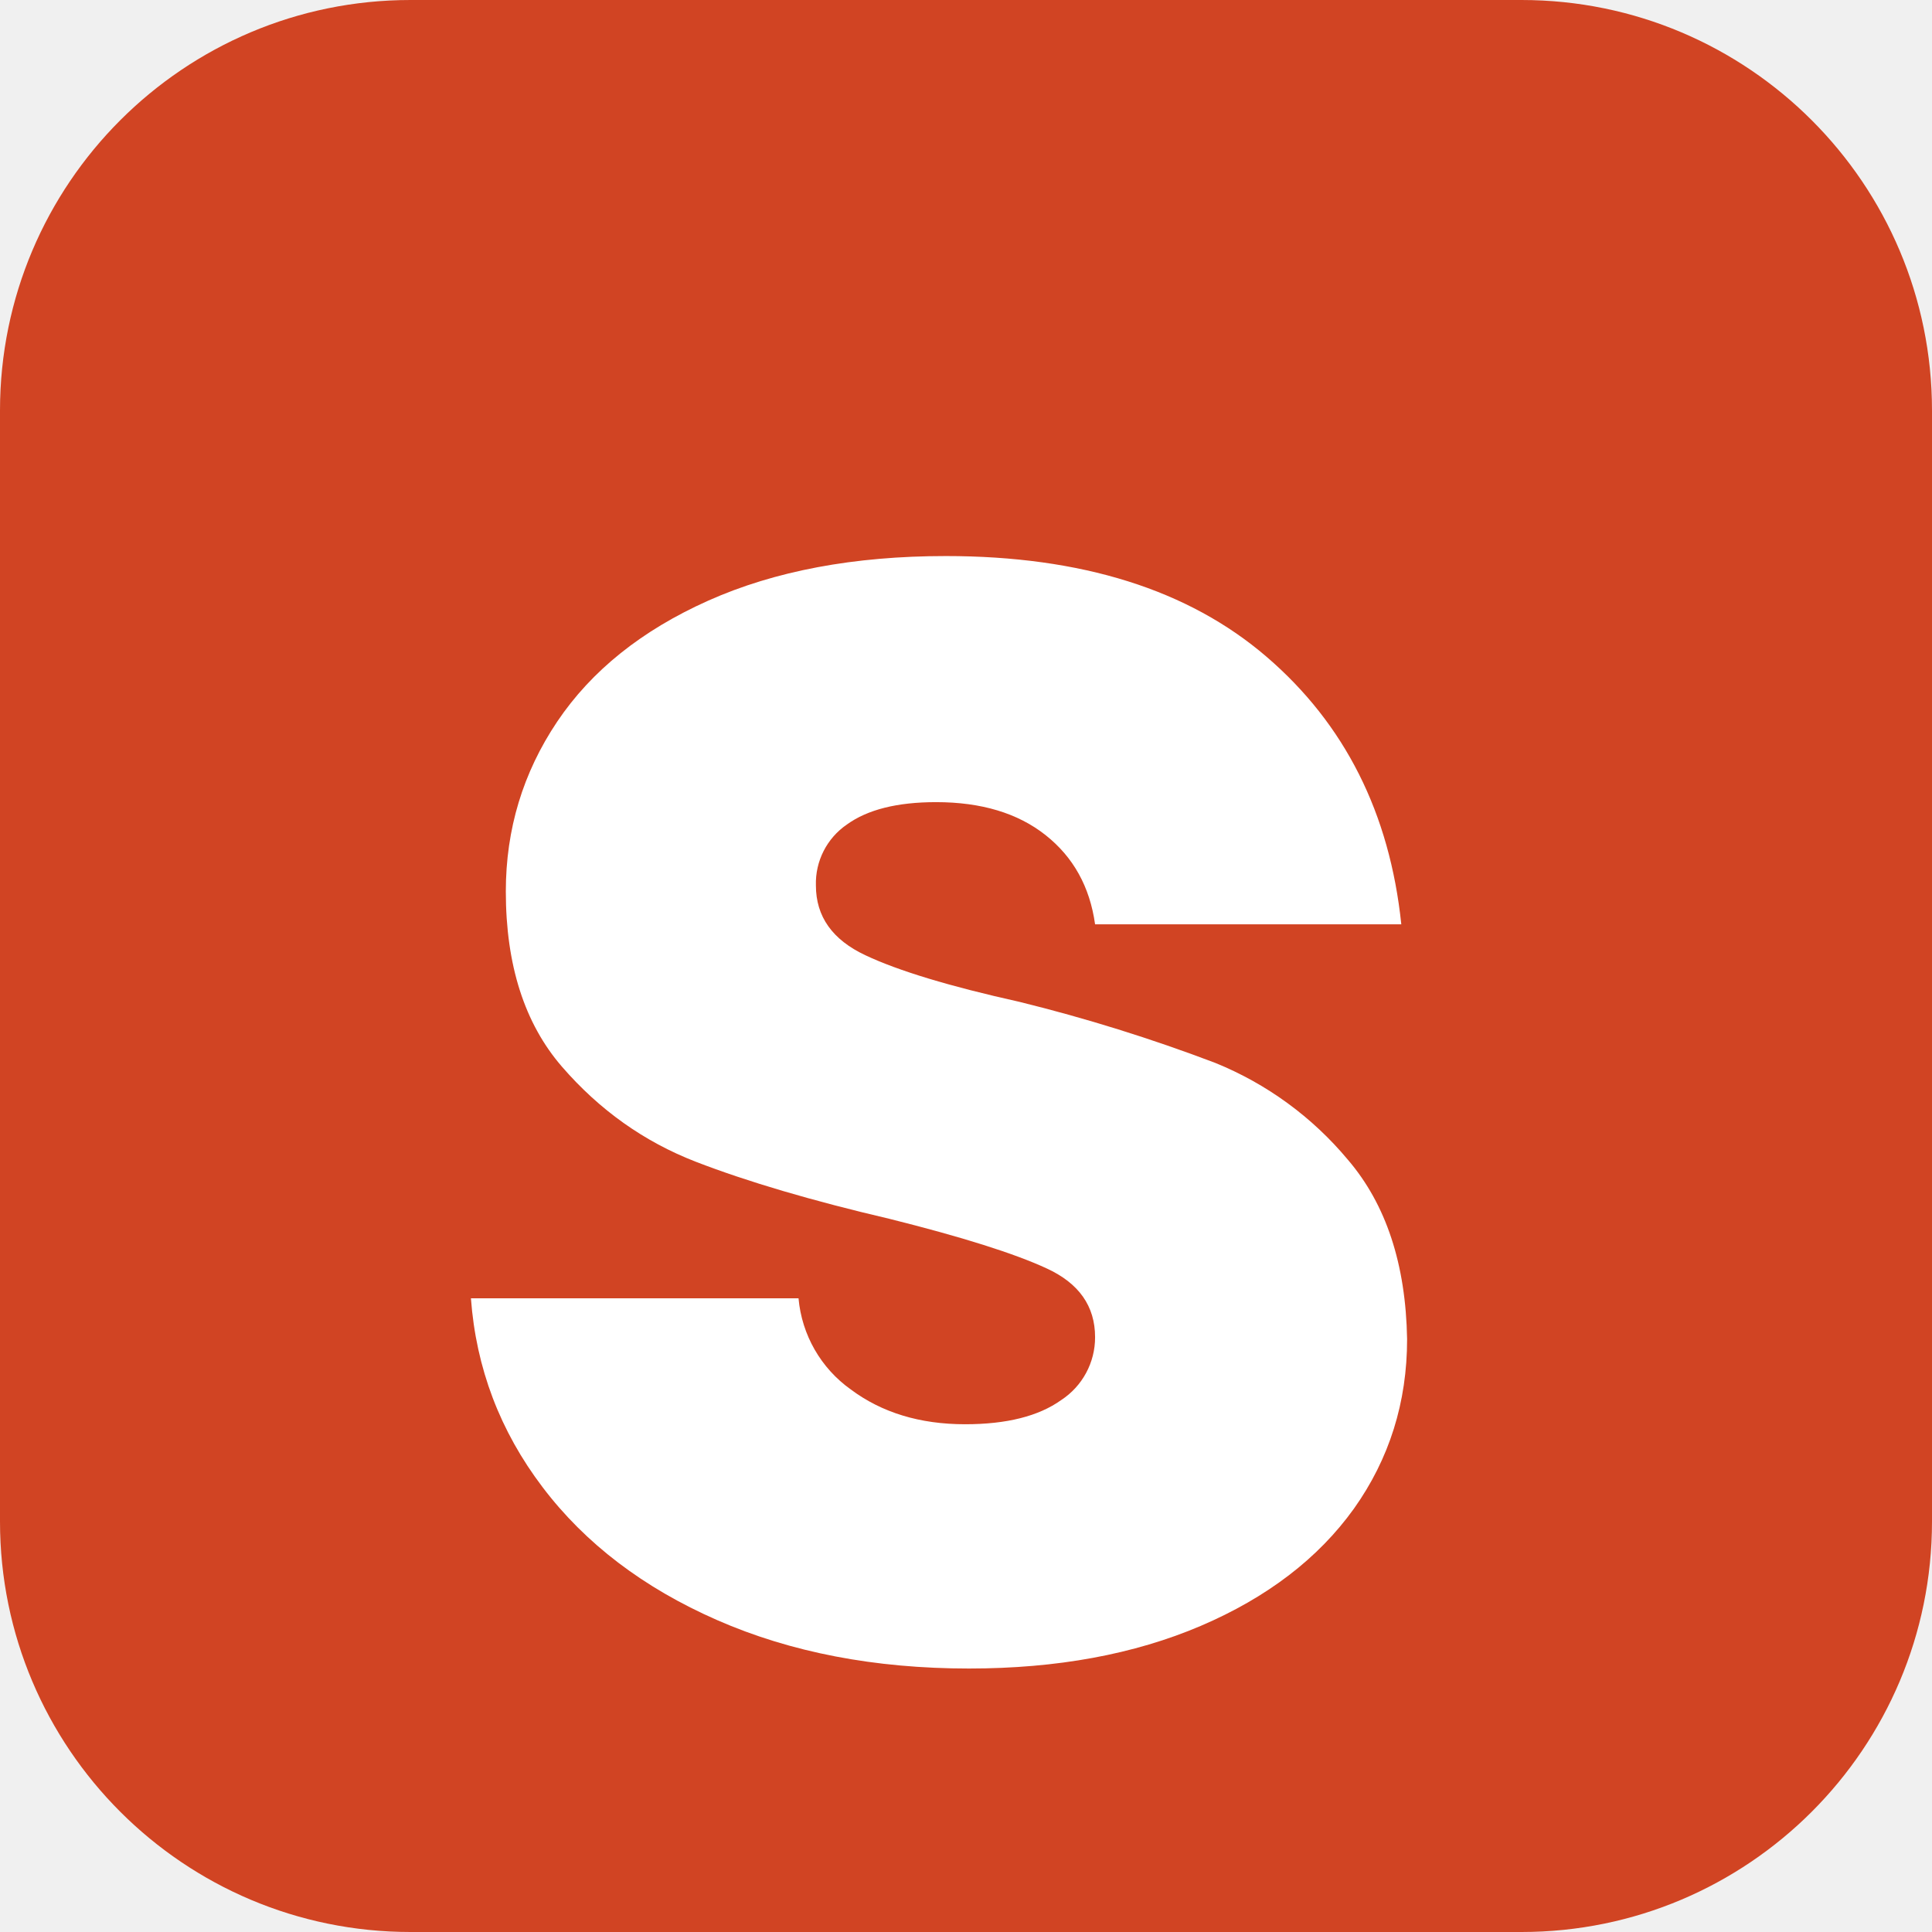
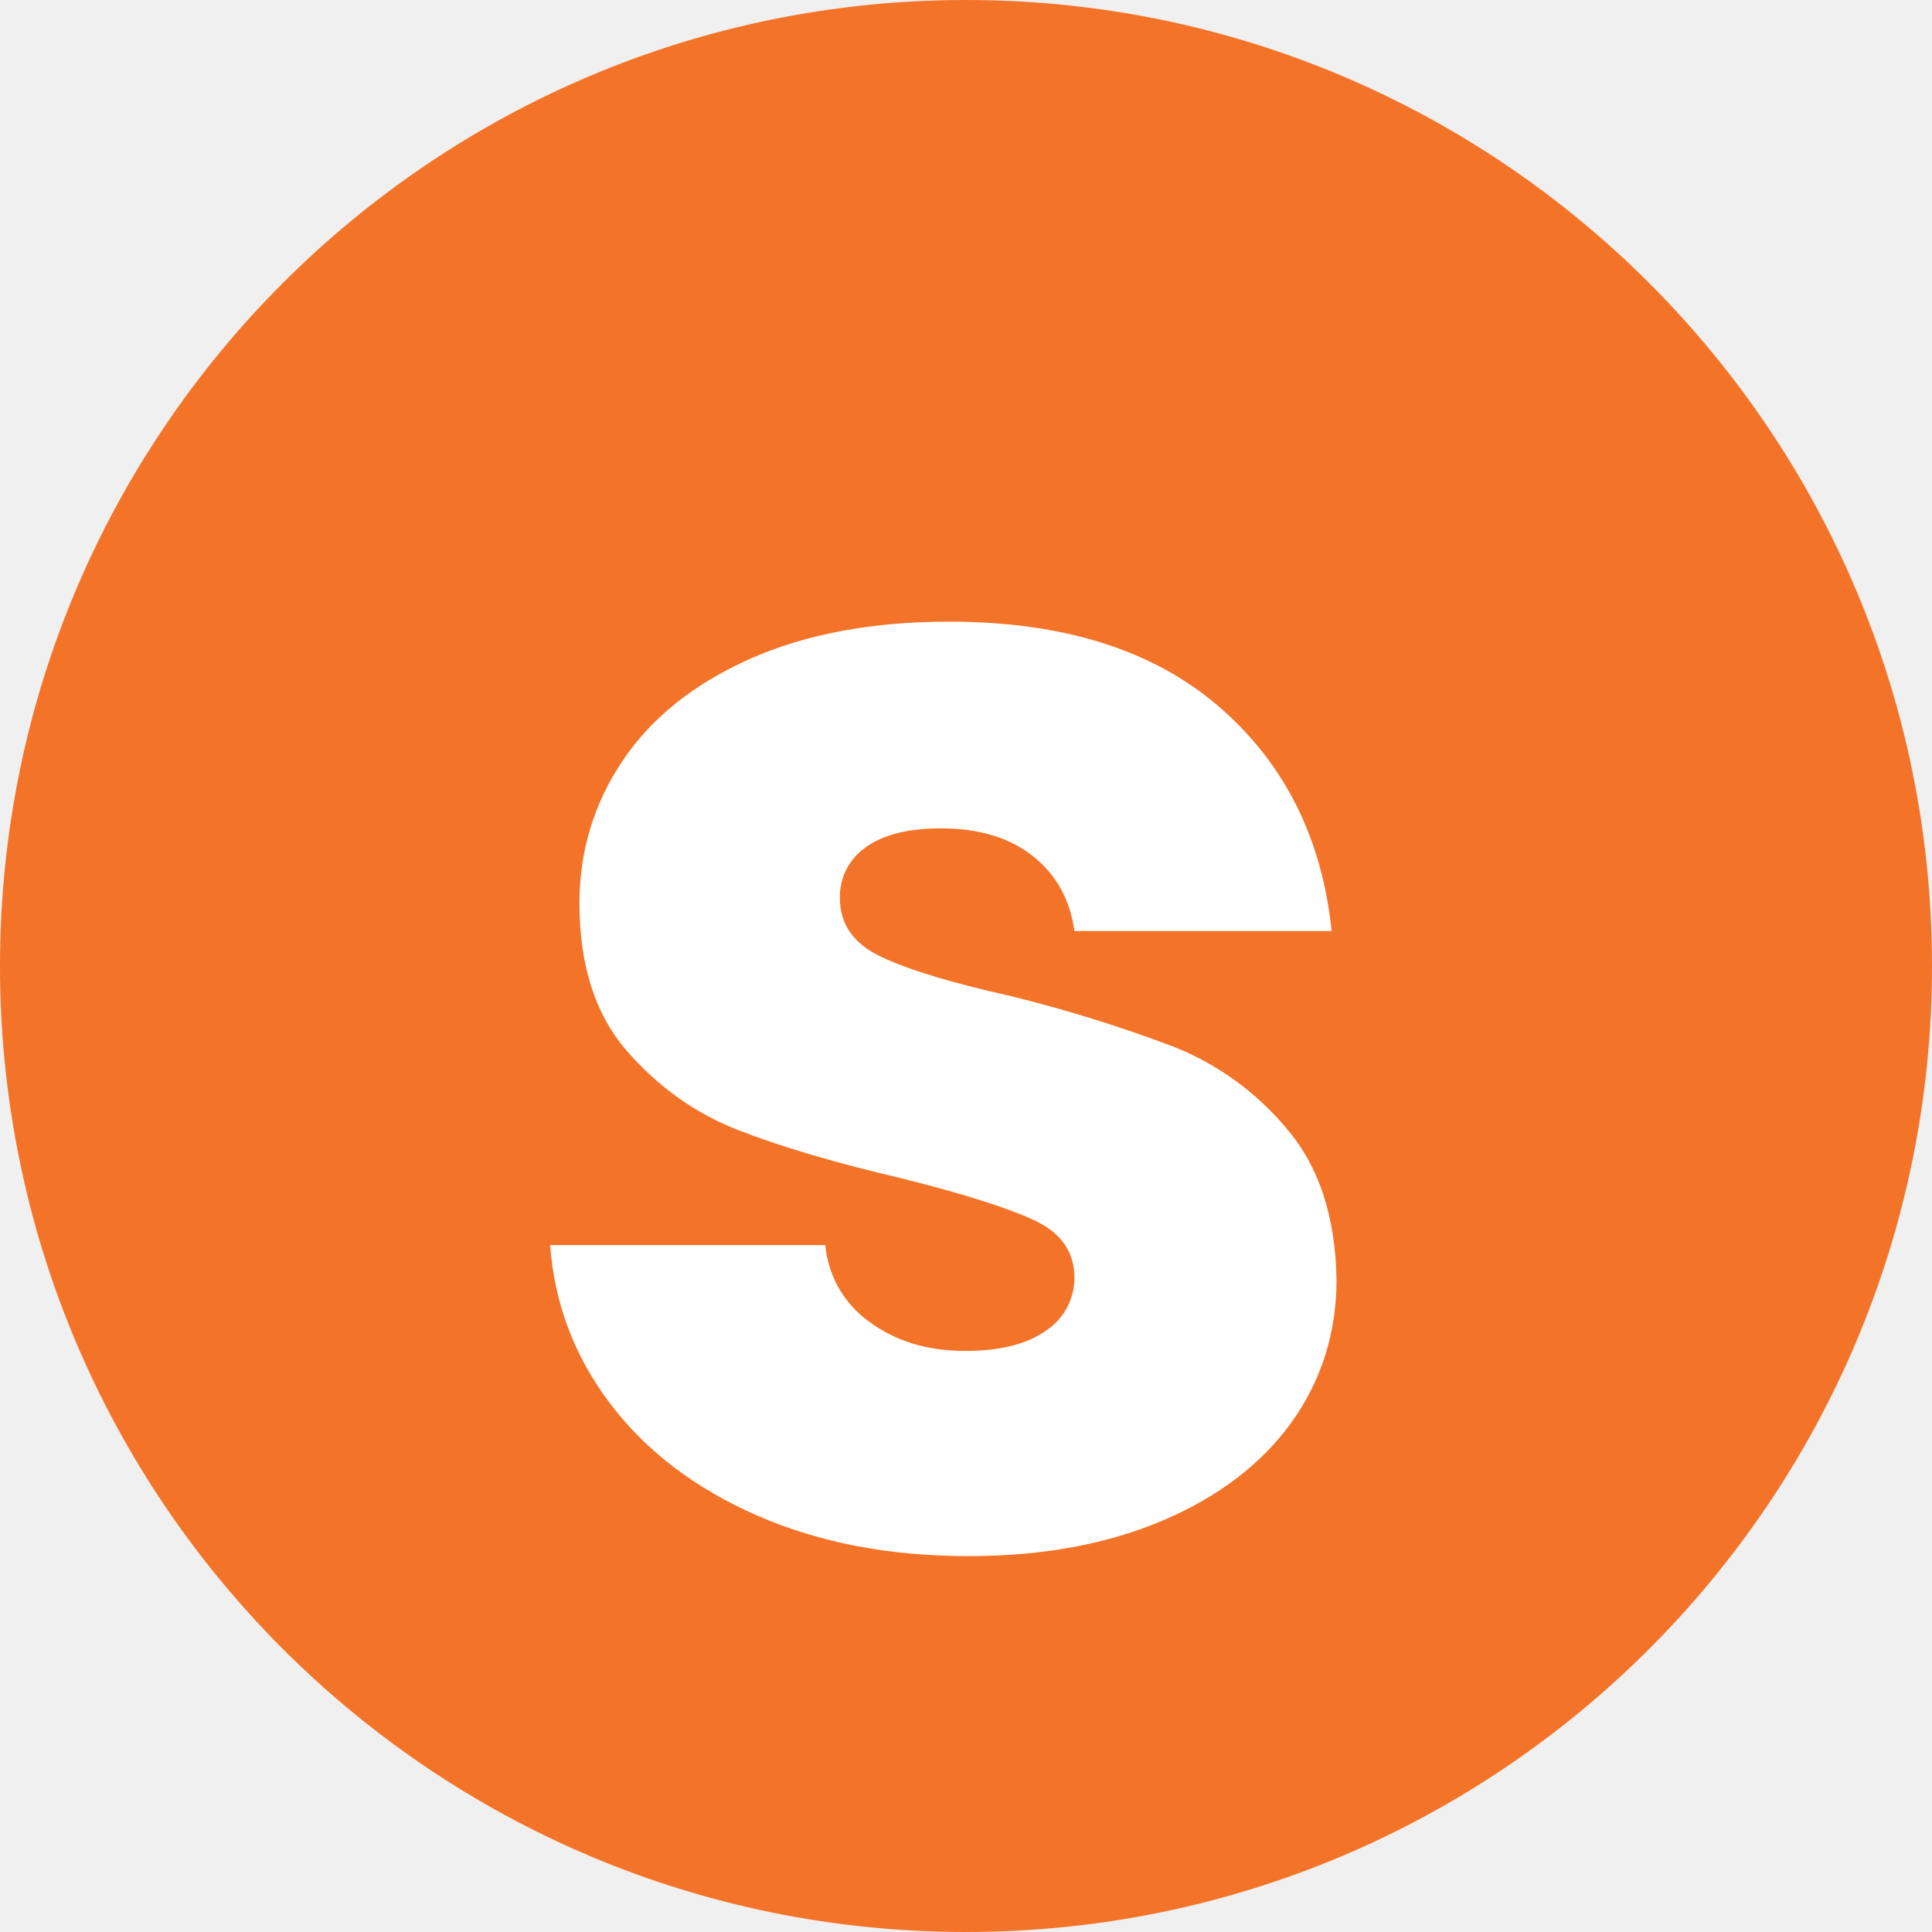
<svg xmlns="http://www.w3.org/2000/svg" viewBox="12.1 10.45 16 16">
-   <rect x="12.1" y="10.45" width="16" height="16" rx="3.4" fill="#d14423" />
-   <path fill="#fff" d="M20.125 24.268q1.092 0 1.919-.353.825-.353 1.268-.97.441-.62.441-1.405-.016-.931-.49-1.485a2.8 2.8 0 0 0-1.1-.803 14 14 0 0 0-1.62-.505q-.868-.193-1.276-.386-.41-.192-.41-.578a.59.59 0 0 1 .257-.505q.256-.185.738-.185.562 0 .907.273t.41.739h2.536q-.144-1.381-1.116-2.216-.971-.834-2.656-.834-1.14 0-1.967.369-.826.369-1.252 1.003-.425.634-.425 1.405 0 .915.465 1.452.466.538 1.108.787.642.248 1.605.473.9.225 1.3.41.402.184.402.57a.62.62 0 0 1-.281.521q-.28.2-.795.2-.561 0-.947-.288a1.04 1.04 0 0 1-.433-.755H16q.064.867.594 1.565.53.699 1.445 1.1t2.086.401" />
+   <circle cx="20.1" cy="18.45" r="8" fill="#f37429" />
+   <path fill="#fff" transform="translate(20.1 18.45) scale(0.84) translate(-20.1 -18.45)" d="M20.125 24.268q1.092 0 1.919-.353.825-.353 1.268-.97.441-.62.441-1.405-.016-.931-.49-1.485a2.8 2.8 0 0 0-1.1-.803 14 14 0 0 0-1.62-.505q-.868-.193-1.276-.386-.41-.192-.41-.578a.59.59 0 0 1 .257-.505q.256-.185.738-.185.562 0 .907.273t.41.739h2.536q-.144-1.381-1.116-2.216-.971-.834-2.656-.834-1.14 0-1.967.369-.826.369-1.252 1.003-.425.634-.425 1.405 0 .915.465 1.452.466.538 1.108.787.642.248 1.605.473.9.225 1.3.41.402.184.402.57a.62.62 0 0 1-.281.521q-.28.2-.795.2-.561 0-.947-.288a1.04 1.04 0 0 1-.433-.755H16q.064.867.594 1.565.53.699 1.445 1.1t2.086.401" />
</svg>
